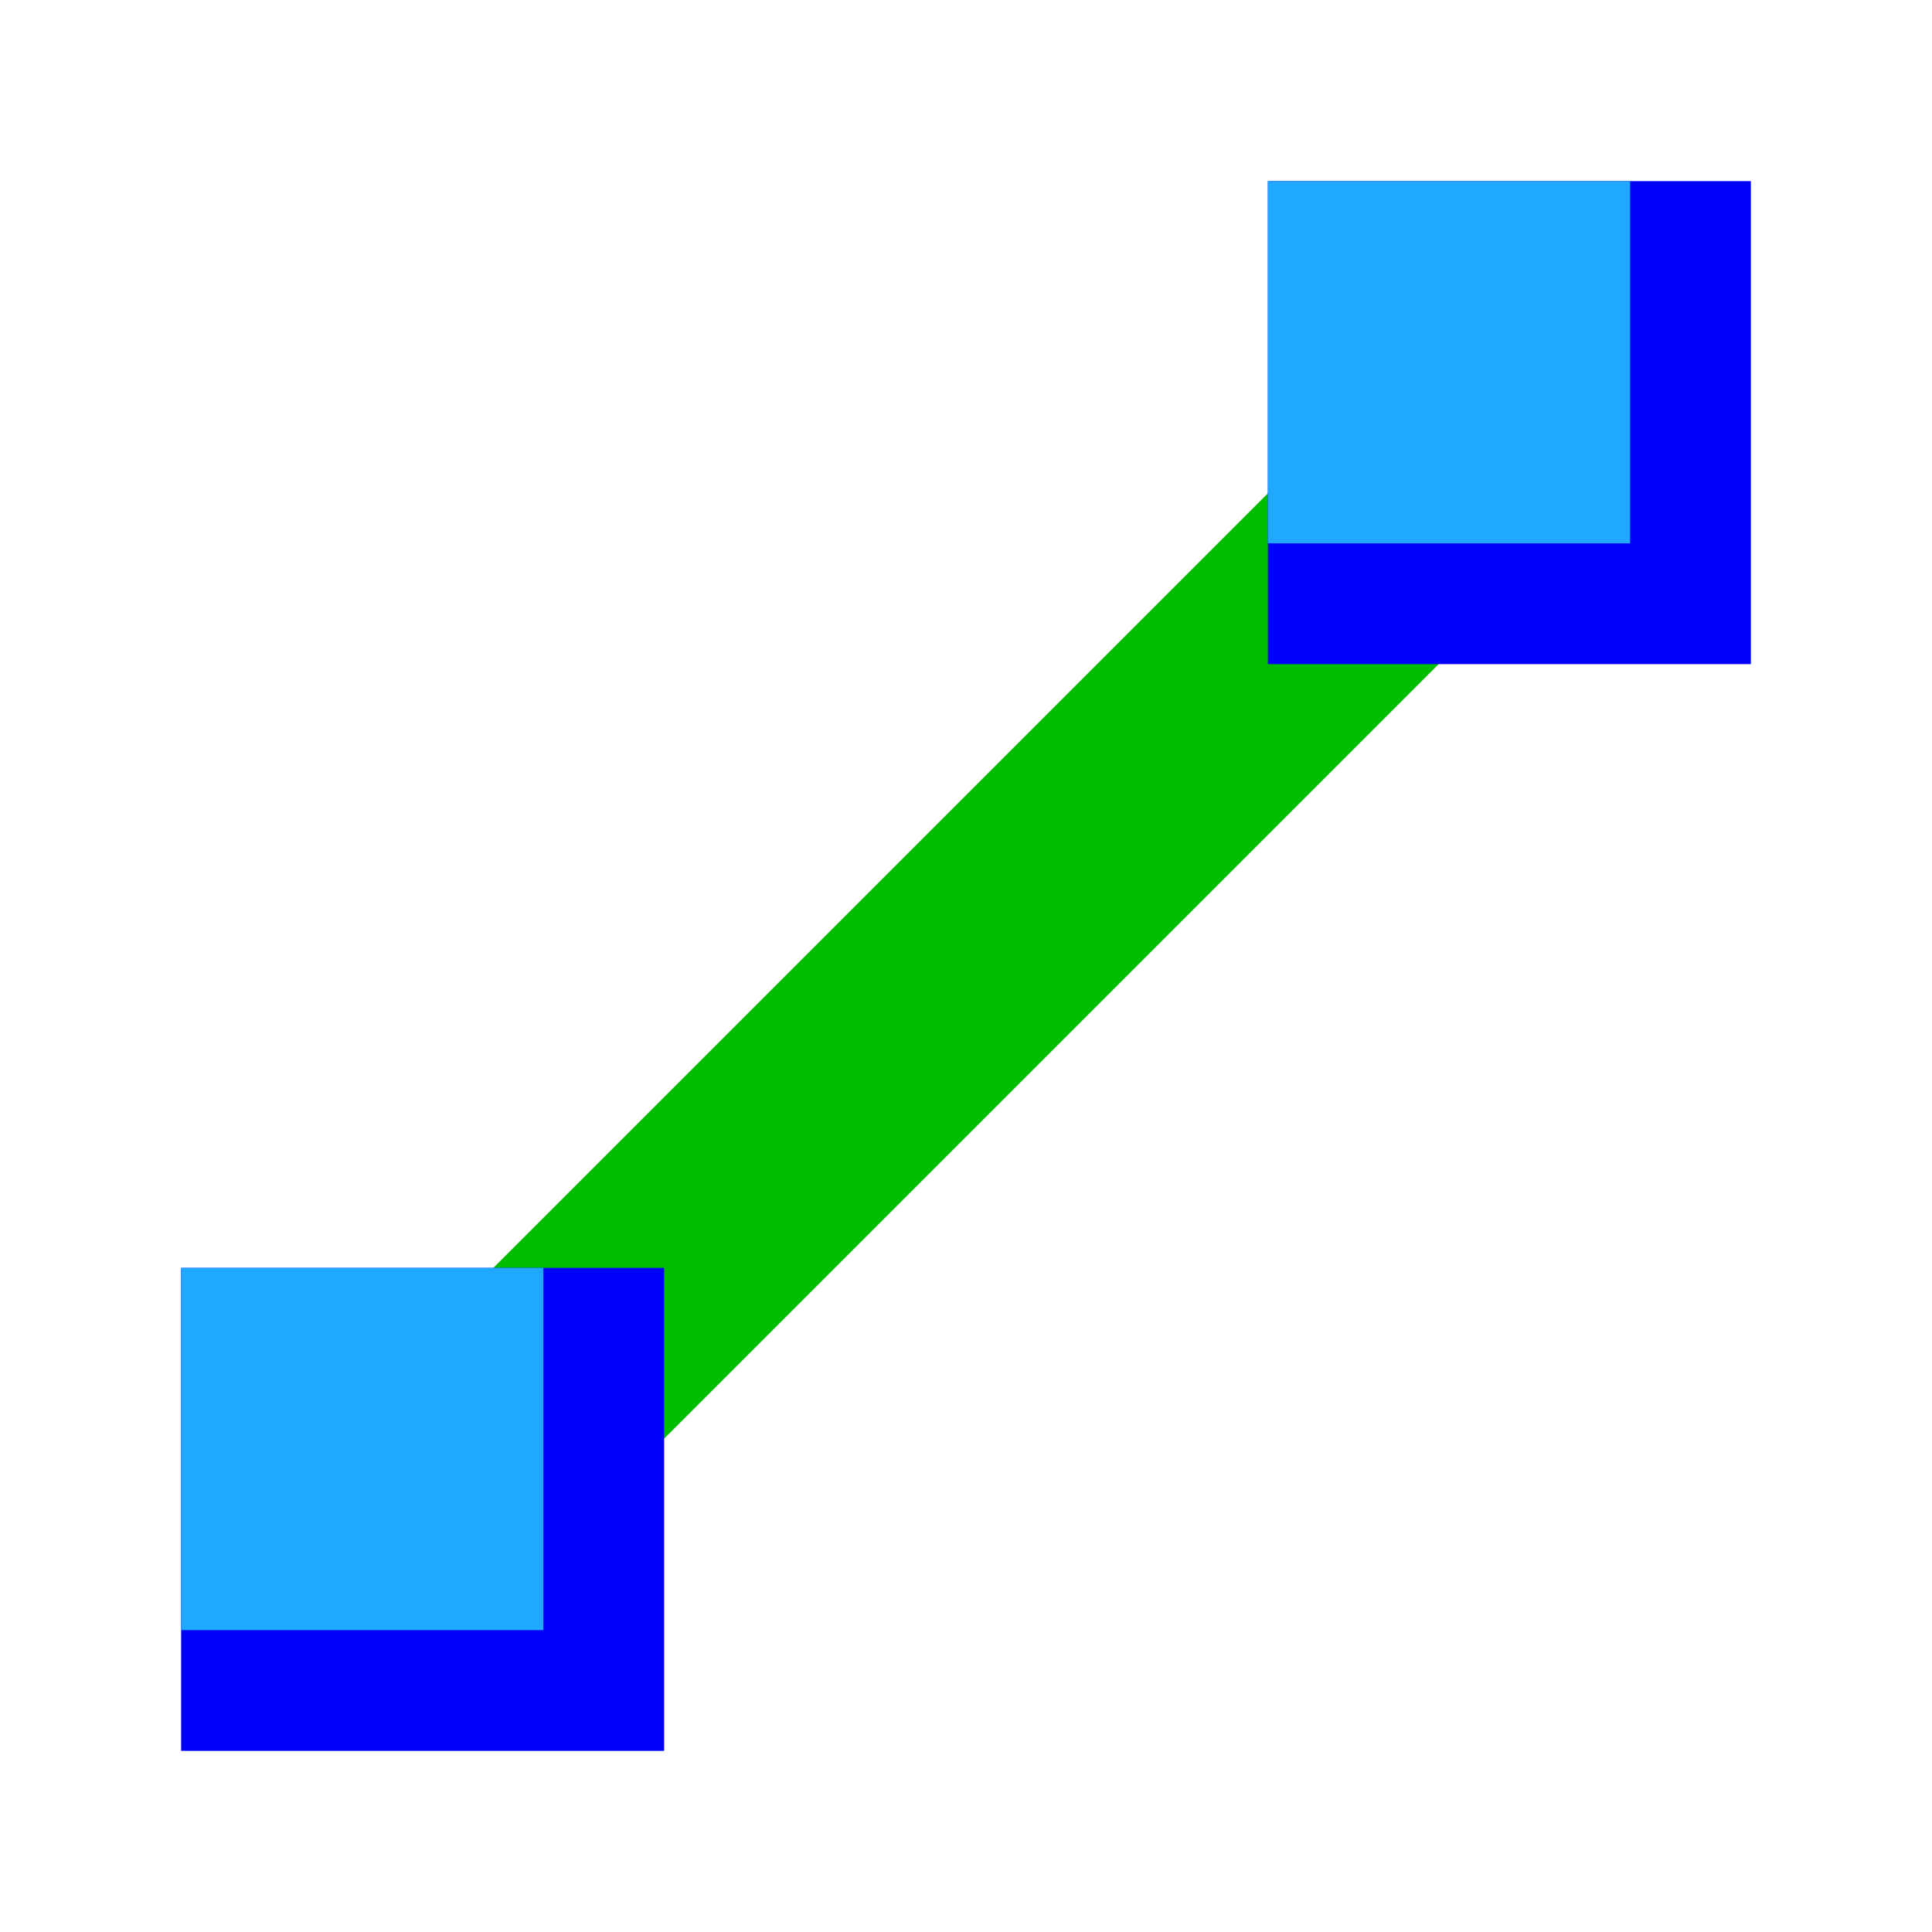
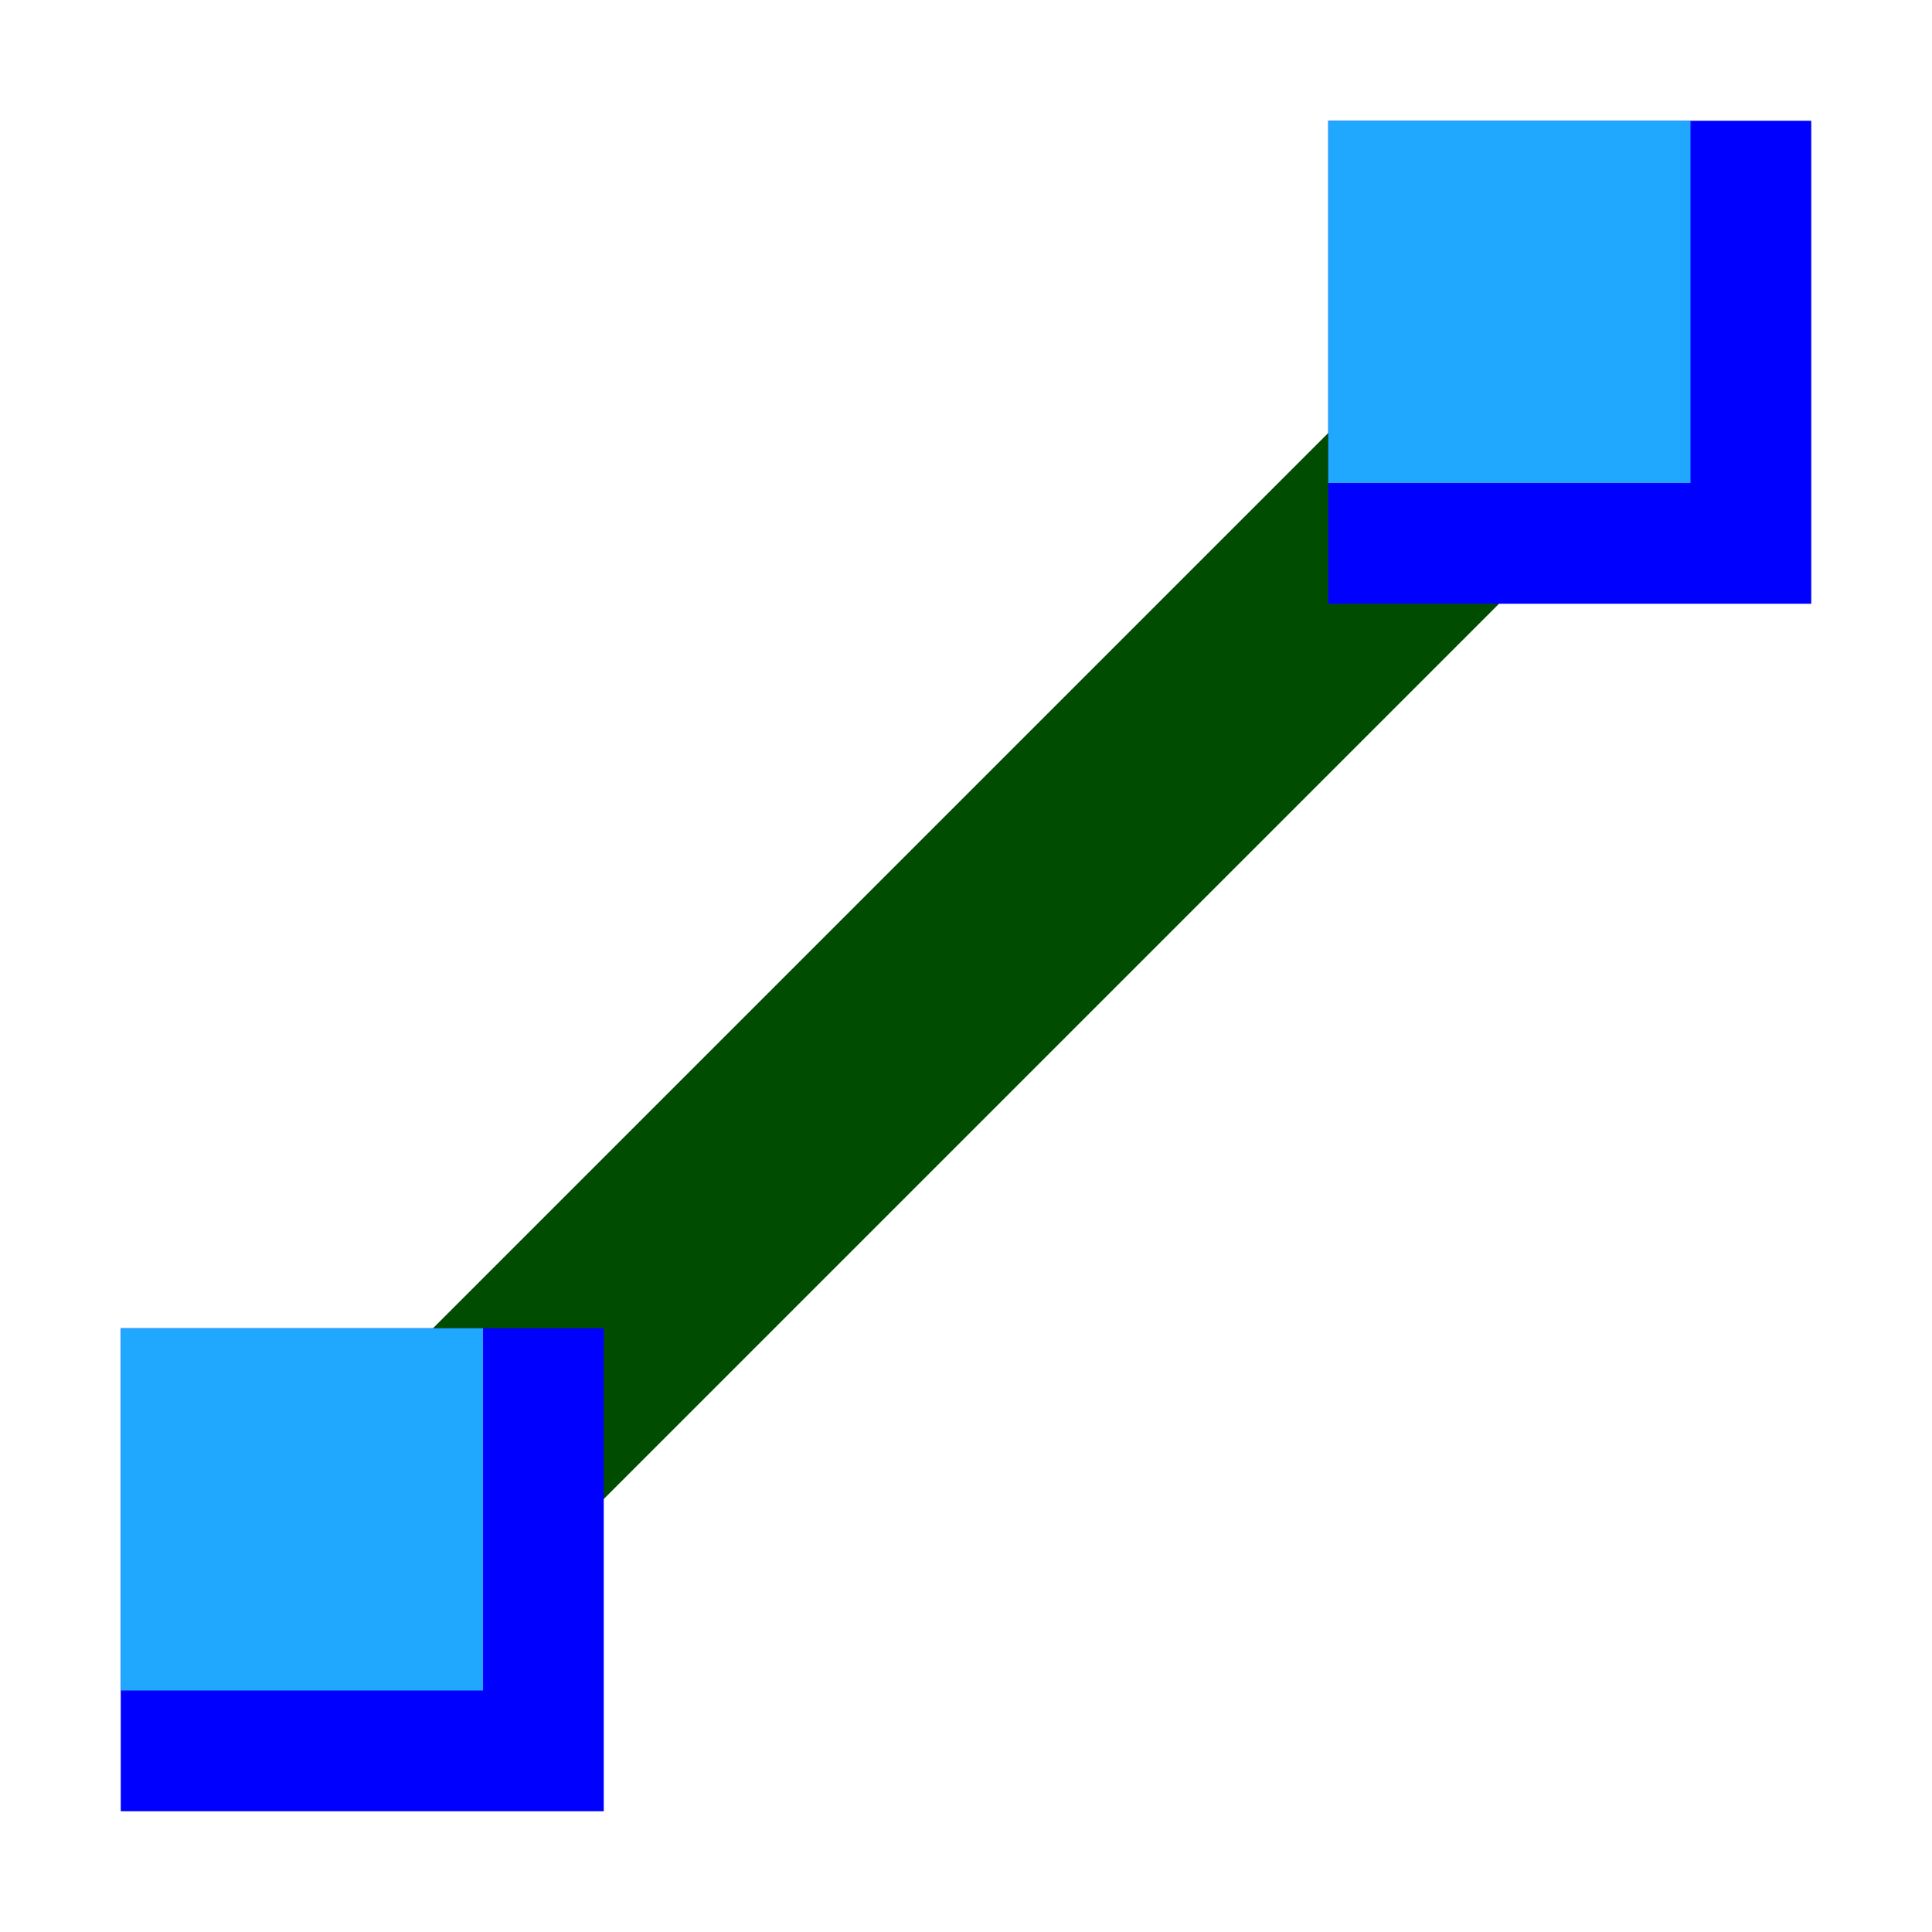
<svg xmlns="http://www.w3.org/2000/svg" xmlns:xlink="http://www.w3.org/1999/xlink" width="16" height="16" viewBox="0 0 16 16" id="svg4225" version="1.1">
  <defs id="defs4227">
    <linearGradient id="linearGradient4751">
      <stop style="stop-color:#cccccc;stop-opacity:1" offset="0" id="stop4753" />
      <stop id="stop4755" offset="0.307" style="stop-color:#ffffff;stop-opacity:1" />
      <stop style="stop-color:#b3b3b3;stop-opacity:1" offset="1" id="stop4757" />
    </linearGradient>
    <linearGradient id="linearGradient3216">
      <stop id="stop3218" offset="0" style="stop-color:#d38d5f;stop-opacity:1" />
      <stop style="stop-color:#ffe6d5;stop-opacity:1" offset="0.5" id="stop3226" />
      <stop id="stop3220" offset="1" style="stop-color:#e9c6af;stop-opacity:1" />
    </linearGradient>
    <linearGradient id="linearGradient4806">
      <stop style="stop-color:#999999;stop-opacity:1" offset="0" id="stop4808" />
      <stop id="stop4814" offset="0.388" style="stop-color:#e6e6e6;stop-opacity:1" />
      <stop style="stop-color:#666666;stop-opacity:1" offset="1" id="stop4810" />
    </linearGradient>
    <linearGradient id="linearGradient5159">
      <stop style="stop-color:#ff0000;stop-opacity:1" offset="0" id="stop5161" />
      <stop id="stop5167" offset="0.227" style="stop-color:#ff7575;stop-opacity:1" />
      <stop style="stop-color:#bb0000;stop-opacity:1" offset="1" id="stop5163" />
    </linearGradient>
    <clipPath clipPathUnits="userSpaceOnUse" id="clipPath6464-7">
      <g id="use6466-7">
        <path style="fill:url(#radialGradient6166);fill-rule:evenodd;stroke-width:0.472pt" d="m 29.104,26.748 a 13.831,2.546 0 1 0 -27.662,0 13.831,2.546 0 1 0 27.662,0 z" id="path6152" />
        <path style="fill:#d38e84;fill-opacity:1;fill-rule:evenodd;stroke-width:0.371" d="M 7.634,22.304 C 11.396,16.13 24.11,1.151 27.306,0.401 30.448,-0.336 29.944,1.562 29.002,3.066 28.043,4.595 23.863,13.329 10.15,23.304 8.114,23.994 7.635,22.304 7.635,22.304 Z" id="path6154" />
        <path style="fill:#835e53;fill-opacity:1;fill-rule:evenodd;stroke-width:0.371" d="m 0.598,27.527 c 0,0 9.568,2.29 10.339,-3.03 0.771,-5.321 -2.959,-2.752 -4.552,-2.629 -2.221,0.08 -4.406,2.383 -5.787,5.658 z" id="path6156" />
        <path style="fill:url(#linearGradient6168);fill-rule:evenodd;stroke-width:0.186" d="M 14.519,13.953 C 16.662,11.478 24.778,2.236 26.964,1.243 29.102,0.271 29.325,1.002 29.015,1.743 28.704,2.485 17.867,15.643 16.634,15.178 c -1.232,-0.465 -2.146,-0.58 -2.115,-1.224 z" id="path6158" />
        <path style="fill:url(#linearGradient6170);fill-rule:evenodd;stroke-width:0.371" d="m 7.804,21.404 6.207,-7.858 c 0.697,1.509 4.836,2.459 4.192,3.184 -0.643,0.725 -6.519,6.323 -7.205,6.584 -0.686,0.262 -3.523,-1.624 -3.194,-1.909 z" id="path6160" />
        <path style="fill:url(#linearGradient6172);fill-rule:evenodd;stroke-width:1.486pt" d="m 1.407,26.597 c 0,0 2.089,-4.413 5.422,-4.031 2.519,0.248 2.232,1 2.232,1 0,0 -3.162,3.415 -7.654,3.031 z" id="path6162" />
      </g>
    </clipPath>
    <radialGradient xlink:href="#radialGradient1502-9-5" id="radialGradient8196" gradientUnits="userSpaceOnUse" gradientTransform="matrix(1.100918,0,0,0.2026322,-30.82863,19.07531)" cx="41.876" cy="37.866" fx="33.845" fy="37.343" r="12.563" />
    <radialGradient id="radialGradient1502-9-5" fx="33.845" fy="37.343" cx="41.876" cy="37.866" r="12.563" gradientUnits="userSpaceOnUse" gradientTransform="matrix(1.100918,0,0,0.2026322,-30.82863,19.07531)">
      <stop id="stop1919-3-5" stop-opacity=".316" offset="0" />
      <stop id="stop1920-6-9" stop-opacity=".079" offset=".5" />
      <stop id="stop1921-9-0" stop-opacity="0" offset="1" />
    </radialGradient>
    <linearGradient id="linearGradient1513">
      <stop id="stop1514" stop-color="#fff" offset="0" />
      <stop id="stop1515" stop-color="#fff" stop-opacity="0" offset="1" />
    </linearGradient>
    <linearGradient id="linearGradient2316-0" y2="13.066" y1="11.002" x2="10.516" x1="8.269" gradientTransform="matrix(1.53816,0,0,1.435416,0.037969,-0.11509)" gradientUnits="userSpaceOnUse">
      <stop id="stop2318-7" stop-color="#d6d6d6" offset="0" />
      <stop id="stop2322-9" stop-color="#eaeaea" offset=".258" />
      <stop id="stop2320-5" stop-color="#919191" offset=".706" />
      <stop id="stop2321-2" stop-color="#d2d2d2" offset=".733" />
      <stop id="stop2319-2" stop-color="#a6a6a6" offset="1" />
    </linearGradient>
    <clipPath clipPathUnits="userSpaceOnUse" id="clipPath6464-7-6">
      <g transform="translate(3.1925326e-5,-1.9546408e-5)" id="use6466-7-7">
        <path id="path8570" d="m 29.104,26.748 a 13.831,2.546 0 1 0 -27.662,0 13.831,2.546 0 1 0 27.662,0 z" style="fill:url(#radialGradient8584);fill-rule:evenodd;stroke-width:0.472pt" />
        <path id="path8572" d="M 7.634,22.304 C 11.396,16.13 24.11,1.151 27.306,0.401 30.448,-0.336 29.944,1.562 29.002,3.066 28.043,4.595 23.863,13.329 10.15,23.304 8.114,23.994 7.635,22.304 7.635,22.304 Z" style="fill:#d38e84;fill-opacity:1;fill-rule:evenodd;stroke-width:0.371" />
        <path id="path8574" d="m 0.598,27.527 c 0,0 9.568,2.29 10.339,-3.03 0.771,-5.321 -2.959,-2.752 -4.552,-2.629 -2.221,0.08 -4.406,2.383 -5.787,5.658 z" style="fill:#835e53;fill-opacity:1;fill-rule:evenodd;stroke-width:0.371" />
        <path id="path8576" d="M 14.519,13.953 C 16.662,11.478 24.778,2.236 26.964,1.243 29.102,0.271 29.325,1.002 29.015,1.743 28.704,2.485 17.867,15.643 16.634,15.178 c -1.232,-0.465 -2.146,-0.58 -2.115,-1.224 z" style="fill:url(#linearGradient8586);fill-rule:evenodd;stroke-width:0.186" />
        <path id="path8578" d="m 7.804,21.404 6.207,-7.858 c 0.697,1.509 4.836,2.459 4.192,3.184 -0.643,0.725 -6.519,6.323 -7.205,6.584 -0.686,0.262 -3.523,-1.624 -3.194,-1.909 z" style="fill:url(#linearGradient8588);fill-rule:evenodd;stroke-width:0.371" />
        <path id="path8580" d="m 1.407,26.597 c 0,0 2.089,-4.413 5.422,-4.031 2.519,0.248 2.232,1 2.232,1 0,0 -3.162,3.415 -7.654,3.031 z" style="fill:url(#linearGradient8590);fill-rule:evenodd;stroke-width:1.486pt" />
      </g>
    </clipPath>
    <radialGradient xlink:href="#radialGradient1502-9-5-2" id="radialGradient8327-8" gradientUnits="userSpaceOnUse" gradientTransform="matrix(1.100918,0,0,0.2026322,-30.82863,19.07531)" cx="41.876" cy="37.866" fx="33.845" fy="37.343" r="12.563" />
    <radialGradient id="radialGradient1502-9-5-2" fx="33.845" fy="37.343" cx="41.876" cy="37.866" r="12.563" gradientUnits="userSpaceOnUse" gradientTransform="matrix(1.100918,0,0,0.2026322,-30.82863,19.07531)">
      <stop id="stop1919-3-5-8" stop-opacity=".316" offset="0" />
      <stop id="stop1920-6-9-6" stop-opacity=".079" offset=".5" />
      <stop id="stop1921-9-0-7" stop-opacity="0" offset="1" />
    </radialGradient>
    <radialGradient xlink:href="#radialGradient1502-9-5-2" id="radialGradient8584" gradientUnits="userSpaceOnUse" gradientTransform="matrix(1.100918,0,0,0.2026322,-30.82863,19.07531)" cx="41.876" cy="37.866" fx="33.845" fy="37.343" r="12.563" />
    <linearGradient xlink:href="#linearGradient1513" id="linearGradient8586" gradientUnits="userSpaceOnUse" gradientTransform="matrix(1.495915,0,0,1.475952,0.037969,-0.11509)" x1="13.739" y1="3.307" x2="15.501" y2="4.93" />
    <linearGradient xlink:href="#linearGradient2316-0" id="linearGradient8588" gradientUnits="userSpaceOnUse" gradientTransform="matrix(1.53816,0,0,1.435416,0.037969,-0.11509)" x1="8.269" y1="11.002" x2="10.516" y2="13.066" />
    <linearGradient xlink:href="#linearGradient1513" id="linearGradient8590" gradientUnits="userSpaceOnUse" gradientTransform="matrix(2.035311,0,0,1.084797,0.037969,-0.11509)" x1="0.274" y1="20.491" x2="2.873" y2="22.967" />
    <clipPath clipPathUnits="userSpaceOnUse" id="clipPath6464-7-2">
      <g id="use6466-7-8">
        <path id="path8748" d="m 29.104,26.748 a 13.831,2.546 0 1 0 -27.662,0 13.831,2.546 0 1 0 27.662,0 z" style="fill:url(#radialGradient8762);fill-rule:evenodd;stroke-width:0.472pt" />
        <path id="path8750" d="M 7.634,22.304 C 11.396,16.13 24.11,1.151 27.306,0.401 30.448,-0.336 29.944,1.562 29.002,3.066 28.043,4.595 23.863,13.329 10.15,23.304 8.114,23.994 7.635,22.304 7.635,22.304 Z" style="fill:#d38e84;fill-opacity:1;fill-rule:evenodd;stroke-width:0.371" />
        <path id="path8752" d="m 0.598,27.527 c 0,0 9.568,2.29 10.339,-3.03 0.771,-5.321 -2.959,-2.752 -4.552,-2.629 -2.221,0.08 -4.406,2.383 -5.787,5.658 z" style="fill:#835e53;fill-opacity:1;fill-rule:evenodd;stroke-width:0.371" />
        <path id="path8754" d="M 14.519,13.953 C 16.662,11.478 24.778,2.236 26.964,1.243 29.102,0.271 29.325,1.002 29.015,1.743 28.704,2.485 17.867,15.643 16.634,15.178 c -1.232,-0.465 -2.146,-0.58 -2.115,-1.224 z" style="fill:url(#linearGradient8764);fill-rule:evenodd;stroke-width:0.186" />
        <path id="path8756" d="m 7.804,21.404 6.207,-7.858 c 0.697,1.509 4.836,2.459 4.192,3.184 -0.643,0.725 -6.519,6.323 -7.205,6.584 -0.686,0.262 -3.523,-1.624 -3.194,-1.909 z" style="fill:url(#linearGradient8766);fill-rule:evenodd;stroke-width:0.371" />
        <path id="path8758" d="m 1.407,26.597 c 0,0 2.089,-4.413 5.422,-4.031 2.519,0.248 2.232,1 2.232,1 0,0 -3.162,3.415 -7.654,3.031 z" style="fill:url(#linearGradient8768);fill-rule:evenodd;stroke-width:1.486pt" />
      </g>
    </clipPath>
    <radialGradient xlink:href="#radialGradient1502-9-5-0" id="radialGradient8327-3" gradientUnits="userSpaceOnUse" gradientTransform="matrix(1.100918,0,0,0.2026322,-30.82863,19.07531)" cx="41.876" cy="37.866" fx="33.845" fy="37.343" r="12.563" />
    <radialGradient id="radialGradient1502-9-5-0" fx="33.845" fy="37.343" cx="41.876" cy="37.866" r="12.563" gradientUnits="userSpaceOnUse" gradientTransform="matrix(1.100918,0,0,0.2026322,-30.82863,19.07531)">
      <stop id="stop1919-3-5-7" stop-opacity=".316" offset="0" />
      <stop id="stop1920-6-9-8" stop-opacity=".079" offset=".5" />
      <stop id="stop1921-9-0-5" stop-opacity="0" offset="1" />
    </radialGradient>
    <radialGradient xlink:href="#radialGradient1502-9-5-0" id="radialGradient8762" gradientUnits="userSpaceOnUse" gradientTransform="matrix(1.100918,0,0,0.2026322,-30.82863,19.07531)" cx="41.876" cy="37.866" fx="33.845" fy="37.343" r="12.563" />
    <linearGradient xlink:href="#linearGradient1513" id="linearGradient8764" gradientUnits="userSpaceOnUse" gradientTransform="matrix(1.495915,0,0,1.475952,0.037969,-0.11509)" x1="13.739" y1="3.307" x2="15.501" y2="4.93" />
    <linearGradient xlink:href="#linearGradient2316-0" id="linearGradient8766" gradientUnits="userSpaceOnUse" gradientTransform="matrix(1.53816,0,0,1.435416,0.037969,-0.11509)" x1="8.269" y1="11.002" x2="10.516" y2="13.066" />
    <linearGradient xlink:href="#linearGradient1513" id="linearGradient8768" gradientUnits="userSpaceOnUse" gradientTransform="matrix(2.035311,0,0,1.084797,0.037969,-0.11509)" x1="0.274" y1="20.491" x2="2.873" y2="22.967" />
    <radialGradient id="radialGradient1502-6" fx="33.845" fy="37.343" cx="41.876" cy="37.866" r="12.563" gradientUnits="userSpaceOnUse" gradientTransform="matrix(1.100918,0,0,0.2026322,-16.58034,53.05334)">
      <stop id="stop1919-4" stop-opacity=".316" offset="0" />
      <stop id="stop1920-2" stop-opacity=".079" offset=".5" />
      <stop id="stop1921-7" stop-opacity="0" offset="1" />
    </radialGradient>
    <linearGradient id="linearGradient2121-4-4" y2="4.93" xlink:href="#linearGradient1513" y1="3.307" x2="15.501" x1="13.739" gradientTransform="matrix(1.495915,0,0,1.475952,16.46906,34.28986)" gradientUnits="userSpaceOnUse" />
    <linearGradient id="linearGradient2316-0-7" y2="13.066" y1="11.002" x2="10.516" x1="8.269" gradientTransform="matrix(1.53816,0,0,1.435416,16.46906,34.28986)" gradientUnits="userSpaceOnUse">
      <stop id="stop2318-6-0" stop-color="#d6d6d6" offset="0" />
      <stop id="stop2322-2-9" stop-color="#eaeaea" offset=".258" />
      <stop id="stop2320-4-5" stop-color="#919191" offset=".706" />
      <stop id="stop2321-5-1" stop-color="#d2d2d2" offset=".733" />
      <stop id="stop2319-8-0" stop-color="#a6a6a6" offset="1" />
    </linearGradient>
    <linearGradient id="linearGradient2222-0-2" y2="22.967" xlink:href="#linearGradient1513" y1="20.491" x2="2.873" x1="0.274" gradientTransform="matrix(2.035311,0,0,1.084797,16.46906,34.28986)" gradientUnits="userSpaceOnUse" />
    <radialGradient xlink:href="#radialGradient1502-9-5" id="radialGradient6166" gradientUnits="userSpaceOnUse" gradientTransform="matrix(1.100918,0,0,0.2026322,-30.82863,19.07531)" cx="41.876" cy="37.866" fx="33.845" fy="37.343" r="12.563" />
    <linearGradient xlink:href="#linearGradient1513" id="linearGradient6168" gradientUnits="userSpaceOnUse" gradientTransform="matrix(1.495915,0,0,1.475952,0.037969,-0.11509)" x1="13.739" y1="3.307" x2="15.501" y2="4.93" />
    <linearGradient xlink:href="#linearGradient2316-0" id="linearGradient6170" gradientUnits="userSpaceOnUse" gradientTransform="matrix(1.53816,0,0,1.435416,0.037969,-0.11509)" x1="8.269" y1="11.002" x2="10.516" y2="13.066" />
    <linearGradient xlink:href="#linearGradient1513" id="linearGradient6172" gradientUnits="userSpaceOnUse" gradientTransform="matrix(2.035311,0,0,1.084797,0.037969,-0.11509)" x1="0.274" y1="20.491" x2="2.873" y2="22.967" />
  </defs>
  <g id="layer1" transform="translate(0,-1036.362)">
-     <path style="fill:none;stroke:#00bd00;stroke-width:2;stroke-linecap:butt;stroke-linejoin:miter;stroke-miterlimit:4;stroke-dasharray:none;stroke-opacity:1" d="m 3.5,1048.862 9,-9" id="path5357-1" />
-     <rect style="opacity:1;fill:#0000ff;fill-opacity:1;stroke:none;stroke-width:2;stroke-linecap:round;stroke-linejoin:round;stroke-miterlimit:4;stroke-dasharray:none;stroke-dashoffset:0;stroke-opacity:1;paint-order:normal" id="rect856" width="4" height="4" x="10.5" y="1037.862" />
-     <rect style="opacity:1;fill:#20a8ff;fill-opacity:1;fill-rule:evenodd;stroke:none;stroke-width:3;stroke-linecap:round;stroke-linejoin:round;stroke-miterlimit:4;stroke-dasharray:none;stroke-dashoffset:0;stroke-opacity:1;paint-order:normal" id="rect843" width="3" height="3" x="10.5" y="1037.862" />
+     <path style="fill:none;stroke:#004c00;stroke-width:2;stroke-linecap:butt;stroke-linejoin:miter;stroke-miterlimit:4;stroke-dasharray:none;stroke-opacity:1" d="m 3,1049.362 10,-10" id="path5357-1" />
+     <rect style="opacity:1;fill:#0000ff;fill-opacity:1;stroke:none;stroke-width:2;stroke-linecap:round;stroke-linejoin:round;stroke-miterlimit:4;stroke-dasharray:none;stroke-dashoffset:0;stroke-opacity:1;paint-order:normal" id="rect856" width="4" height="4" x="11" y="1037.362" />
+     <rect style="opacity:1;fill:#20a8ff;fill-opacity:1;fill-rule:evenodd;stroke:none;stroke-width:3;stroke-linecap:round;stroke-linejoin:round;stroke-miterlimit:4;stroke-dasharray:none;stroke-dashoffset:0;stroke-opacity:1;paint-order:normal" id="rect843" width="3" height="3" x="11" y="1037.362" />
    <rect style="opacity:1;fill:#0000ff;fill-opacity:1;stroke:none;stroke-width:1.5;stroke-linecap:round;stroke-linejoin:round;stroke-miterlimit:4;stroke-dasharray:none;stroke-dashoffset:0;stroke-opacity:1;paint-order:normal" id="rect856-9" width="3" height="3" x="-7.5" y="1047.362" />
    <rect style="opacity:1;fill:#20a8ff;fill-opacity:1;fill-rule:evenodd;stroke:none;stroke-width:2.5;stroke-linecap:round;stroke-linejoin:round;stroke-miterlimit:4;stroke-dasharray:none;stroke-dashoffset:0;stroke-opacity:1;paint-order:normal" id="rect843-5" width="2.5" height="2.5" x="-7.5" y="1047.362" />
-     <rect style="opacity:1;fill:#0000ff;fill-opacity:1;stroke:none;stroke-width:2;stroke-linecap:round;stroke-linejoin:round;stroke-miterlimit:4;stroke-dasharray:none;stroke-dashoffset:0;stroke-opacity:1;paint-order:normal" id="rect856-5" width="4" height="4" x="1.5" y="1046.862" />
-     <rect style="opacity:1;fill:#20a8ff;fill-opacity:1;fill-rule:evenodd;stroke:none;stroke-width:3;stroke-linecap:round;stroke-linejoin:round;stroke-miterlimit:4;stroke-dasharray:none;stroke-dashoffset:0;stroke-opacity:1;paint-order:normal" id="rect843-1" width="3" height="3" x="1.5" y="1046.862" />
+     <rect style="opacity:1;fill:#0000ff;fill-opacity:1;stroke:none;stroke-width:2;stroke-linecap:round;stroke-linejoin:round;stroke-miterlimit:4;stroke-dasharray:none;stroke-dashoffset:0;stroke-opacity:1;paint-order:normal" id="rect856-5" width="4" height="4" x="1" y="1047.362" />
+     <rect style="opacity:1;fill:#20a8ff;fill-opacity:1;fill-rule:evenodd;stroke:none;stroke-width:3;stroke-linecap:round;stroke-linejoin:round;stroke-miterlimit:4;stroke-dasharray:none;stroke-dashoffset:0;stroke-opacity:1;paint-order:normal" id="rect843-1" width="3" height="3" x="1" y="1047.362" />
  </g>
</svg>
